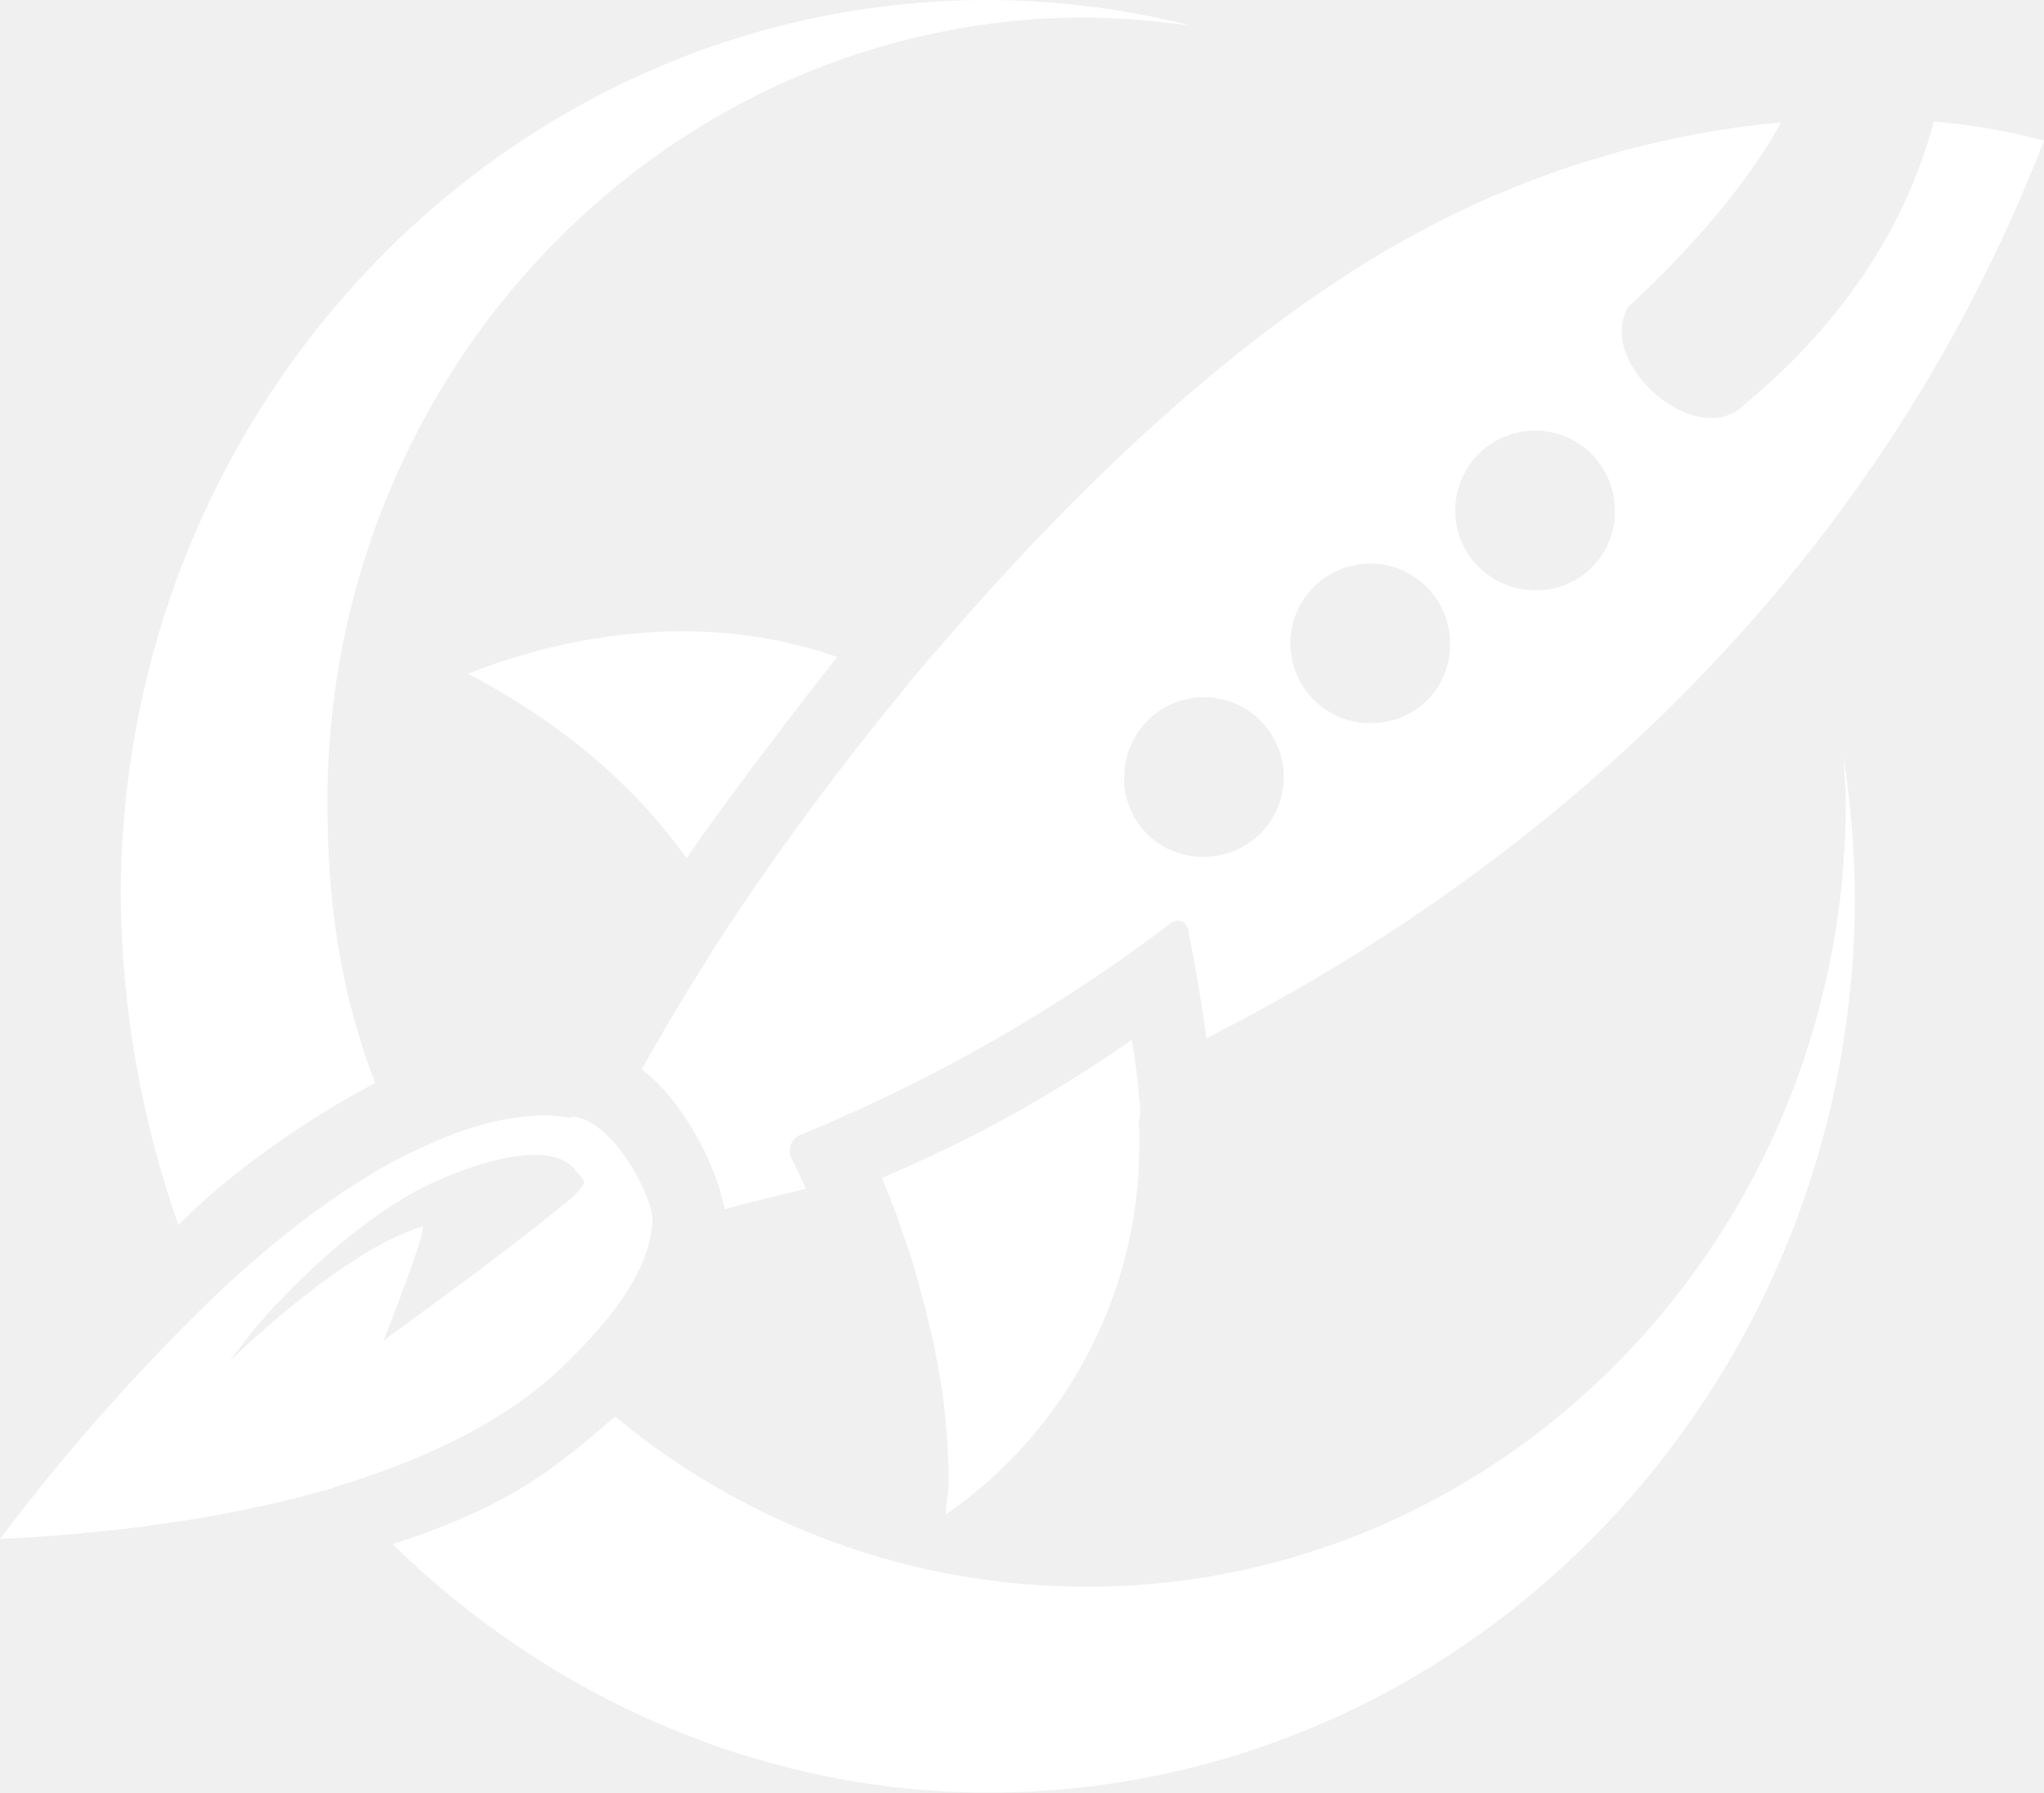
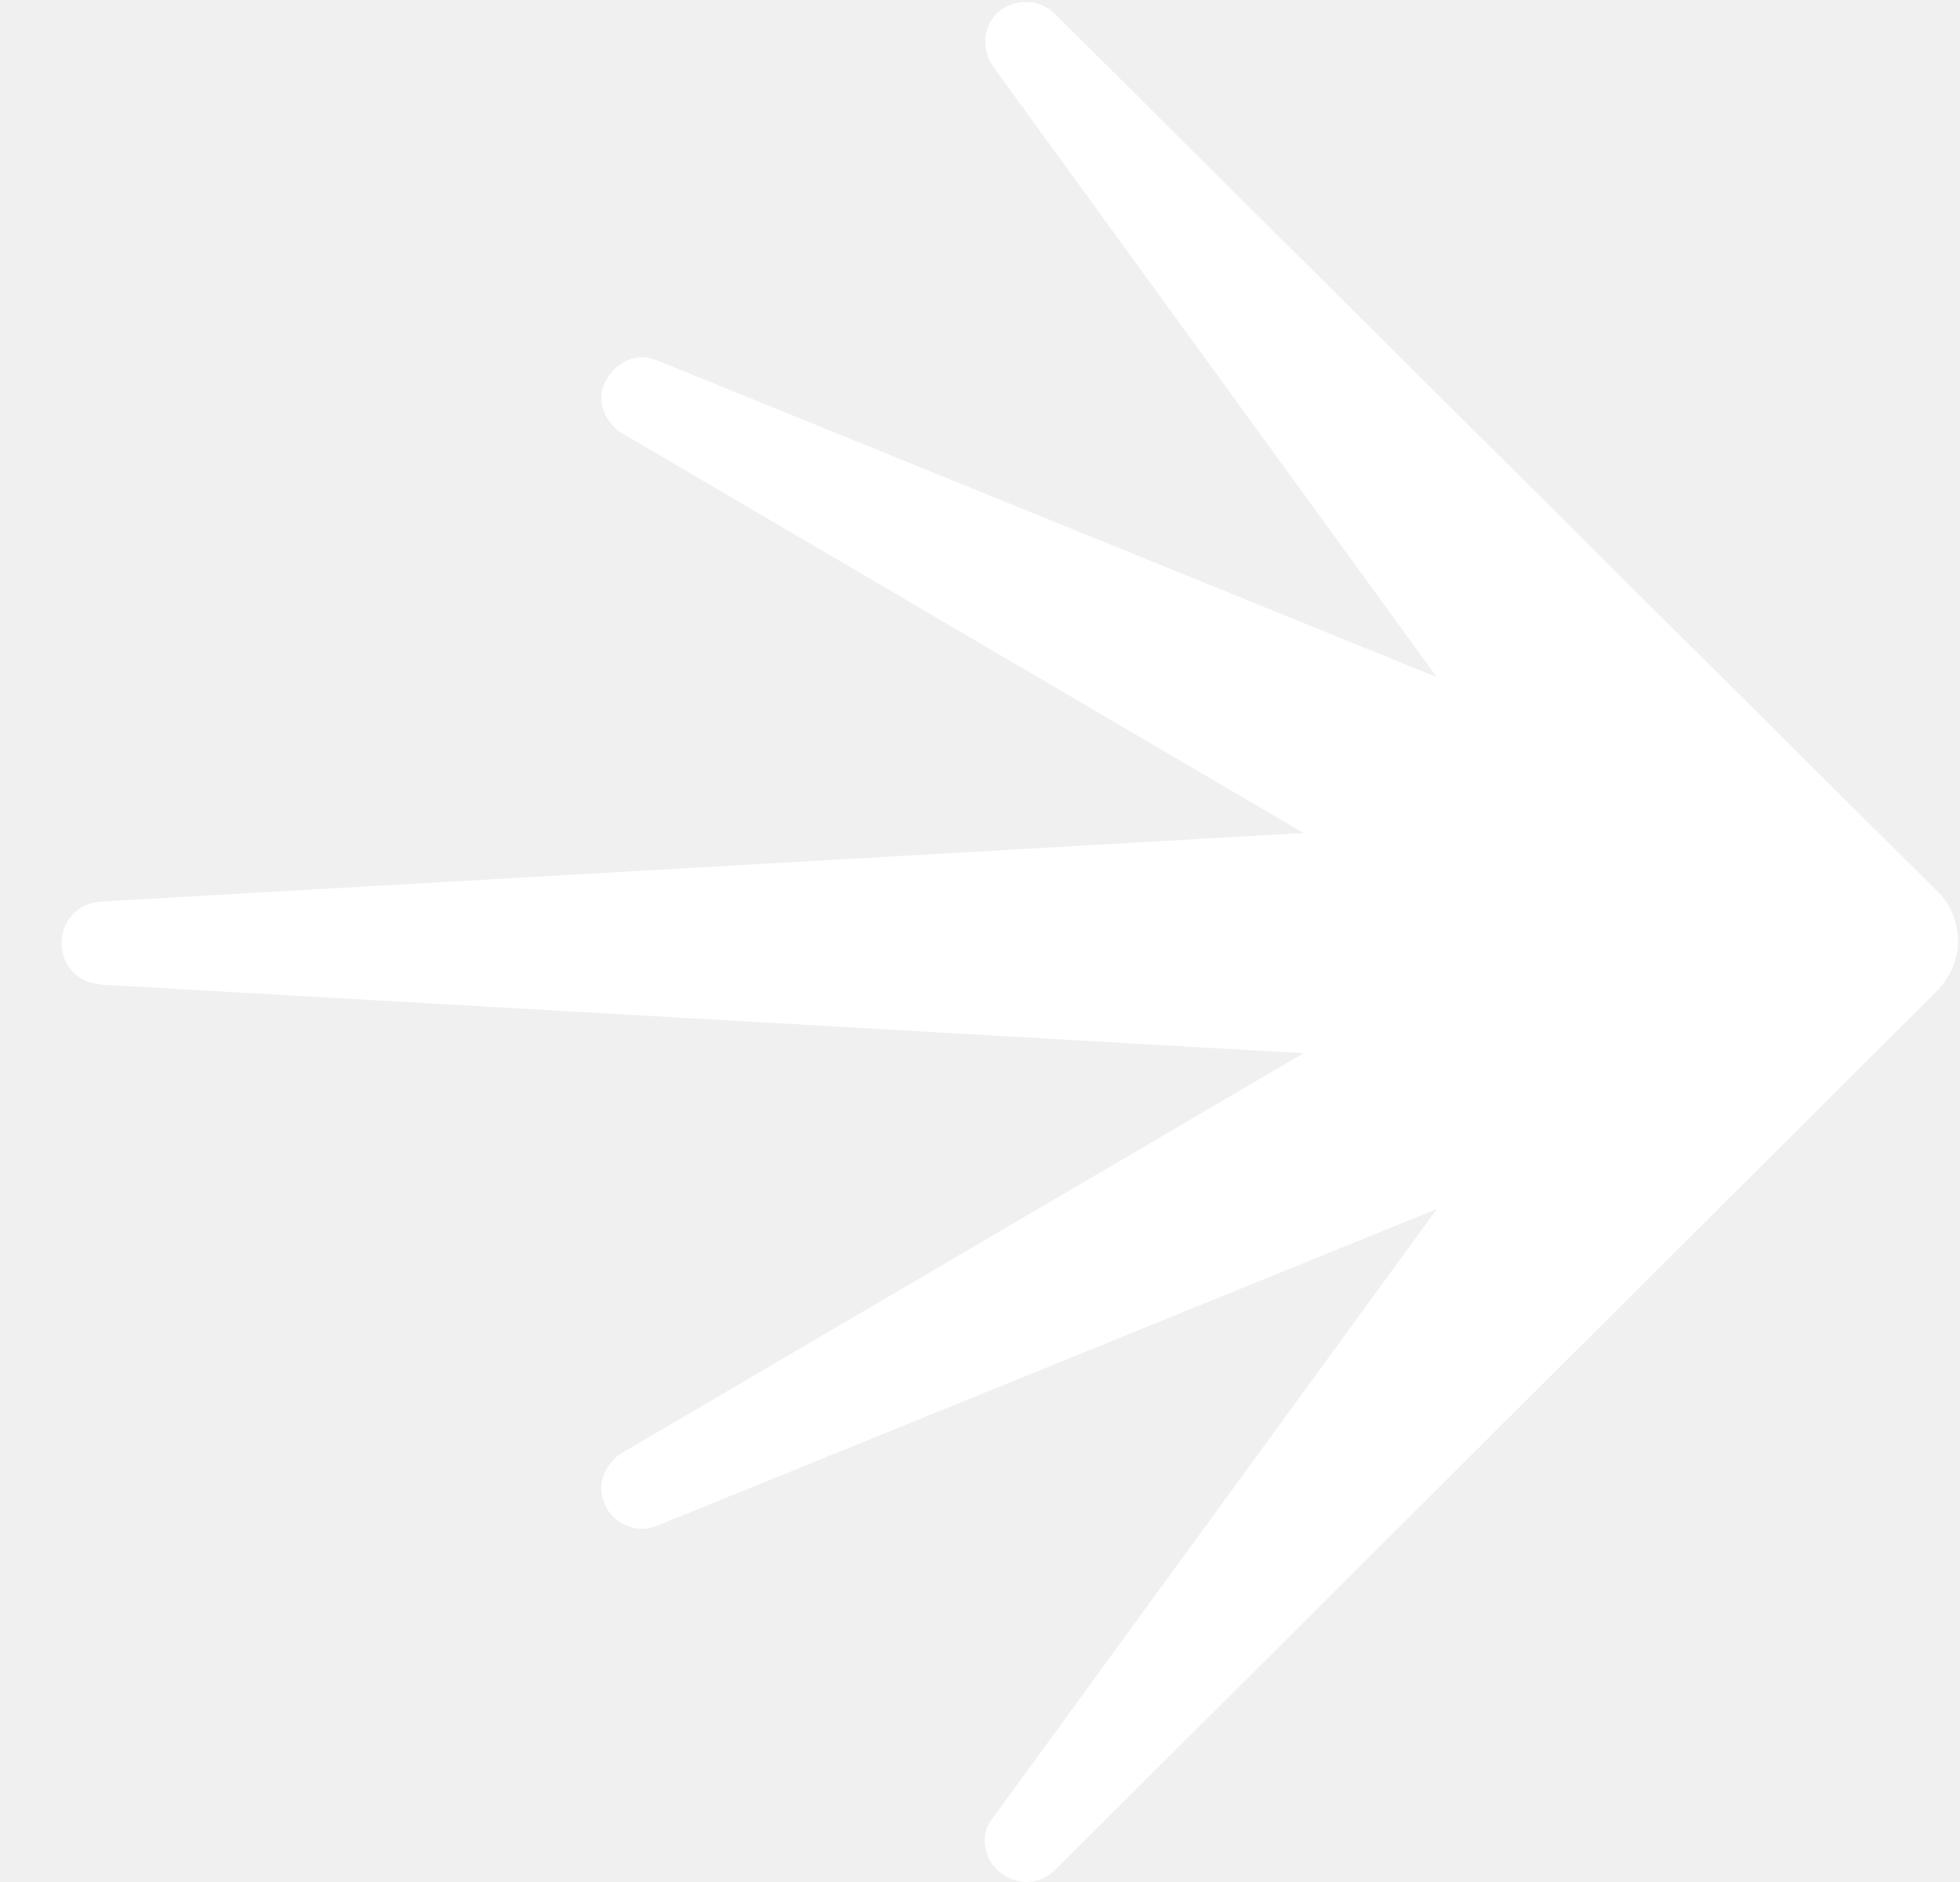
- <svg xmlns="http://www.w3.org/2000/svg" viewBox="0 0 269.1 236">
-   <defs>
-     <style>.cls-1{fill:#fff;fill-rule:evenodd;}</style>
-   </defs>
-   <g id="Layer_2" data-name="Layer 2">
-     <g id="Layer_1-2" data-name="Layer 1">
-       <g id="Mark">
-         <path class="cls-1" d="M130.1,236c62.9,0,114.1-52.9,114.1-118a125.68,125.68,0,0,0-1.5-18.4c.1,2,.3,4.1.3,6,0,57-44.8,103.3-99.9,103.3A97,97,0,0,1,81,186.5c-7.8,6.6-13.3,11.6-29.3,16.8C72,223.2,99.9,236,130.1,236Z" />
-         <path class="cls-1" d="M43.1,105.6C43.1,48.6,87.9,2.3,143,2.3a108.46,108.46,0,0,1,13.9,1.1A110.79,110.79,0,0,0,130,0C67.1,0,15.9,52.9,15.9,118a133.49,133.49,0,0,0,7.6,43.3c6.9-7.2,18.4-14.9,25.9-18.7-4.5-11.7-6.3-23.5-6.3-37Z" />
-         <path class="cls-1" d="M110.2,86.5c-20.1-7.1-39.5-1.4-48.6,2.2,14.3,7.5,23.2,16.4,28.8,24.3C95.9,104.8,108.3,88.9,110.2,86.5Z" />
-         <path class="cls-1" d="M150,144.9a79.41,79.41,0,0,0-1-8,177.47,177.47,0,0,1-21.5,12.9c-1.2.6-2.4,1.2-3.7,1.8-2.1,1-4.2,2-6.4,2.9-.4.2-.9.4-1.3.6.3.8.7,1.7,1.1,2.7.3.8.7,1.7,1,2.7.3.8.6,1.7.9,2.6a49.51,49.51,0,0,1,1.7,5.4l.9,3.3c.3,1.1.5,2.2.8,3.3a87.82,87.82,0,0,1,2.4,19.7c0,1.5-.3,3.1-.4,4.6A59.18,59.18,0,0,0,150,151v-1.3a10.87,10.87,0,0,0-.1-1.8,7.45,7.45,0,0,0,.1-3Z" />
-         <path class="cls-1" d="M254.6,16h0a84.6,84.6,0,0,1,14.5,2.5c-22.8,58.9-66.4,93.6-99.3,112.3-4.1,2.3-7.1,3.9-11,5.9-.3-2.9-1.5-10-2.4-14.4a1.39,1.39,0,0,0-2.2-.8,216.6,216.6,0,0,1-48.8,27.9,2.27,2.27,0,0,0-1.2,3.1c.6,1.2,1.3,2.7,1.9,4-4.5,1.1-9.4,2.3-10.7,2.7-1.2-6.4-5.9-14.7-10.9-18.4,1.6-3,5.1-8.9,7.6-12.9.6-.9,1.2-1.9,1.8-2.9s1.2-1.8,1.8-2.8a380.67,380.67,0,0,1,23.5-31.7c.6-.8,1.2-1.5,1.9-2.3s1.2-1.5,1.9-2.2c18.3-21.5,40.9-43.2,63.9-55.5a125.27,125.27,0,0,1,47.6-14.4c-3.3,6-9.3,14.2-19.8,24a1.56,1.56,0,0,0-.6.8,6.71,6.71,0,0,0-.6,2.8c0,3.1,2.2,6.3,4.8,8.5,4,3.2,8.4,3.8,11.1,1.3l.8-.7c12.6-10.6,20.7-23,24.4-36.8Zm-96.5,96.8h0A10.51,10.51,0,1,0,148,102.3a10.29,10.29,0,0,0,10.1,10.5Zm22.7-17.6a10.51,10.51,0,1,1,10.1-10.5,10.29,10.29,0,0,1-10.1,10.5Zm21.7-17.5a10.51,10.51,0,1,1,10.1-10.5,10.29,10.29,0,0,1-10.1,10.5Z" />
-         <path class="cls-1" d="M75.3,147c5.6.4,10.8,11,10.6,13.7-.2,3.5-1.6,9.4-11.6,19-.1.1-.2.1-.2.2l-.2.2c-7.7,7.3-18.4,12.2-29.6,15.6-.1,0-.2.1-.3.1s-.2,0-.2.1c-17.1,5-34.9,6.3-43.8,6.7a272.05,272.05,0,0,1,27.7-31.4l.2-.2.2-.2c10.1-9.6,18.7-15.4,25.6-18.9.1,0,.1-.1.2-.1s.2-.1.3-.1c11.7-5.8,18.7-5,21-4.5,0-.2,0-.2.1-.2m-1,11.5h0a11,11,0,0,0,2.6-2.7c.1-.5-.5-.9-1.2-1.8-3.7-4.7-16.3.1-22,3.4-10,5.9-18.9,15.6-22.1,20-.1.1-.1.2-.2.3a.22.22,0,0,1-.2.2c-.7,1-1.1,1.5-1.1,1.5l1.2-1.2.2-.2.2-.2c4.2-3.9,15.5-13.9,23.9-16.3.9-.2-5.1,15-5.1,15s12.8-9.4,12.9-9.5c2.1-1.6,4.2-3.2,6.1-4.7.8-.6,1.6-1.2,2.3-1.8.9-.7,1.8-1.4,2.5-2Z" />
-       </g>
-     </g>
-   </g>
+ <svg xmlns="http://www.w3.org/2000/svg" width="25" height="24" viewBox="0 0 25 24" fill="none">
+   <path d="M13.092 24C12.906 24 12.72 23.894 12.614 23.709C12.534 23.523 12.534 23.338 12.667 23.179L18.328 15.417L8.414 19.444C8.334 19.47 8.281 19.497 8.201 19.497C7.962 19.497 7.749 19.338 7.696 19.126C7.617 18.914 7.723 18.675 7.909 18.543L16.627 13.431L1.29 12.556C0.971 12.53 0.785 12.291 0.785 12.027C0.785 11.788 0.945 11.523 1.29 11.497L16.627 10.623L7.909 5.51C7.723 5.377 7.617 5.139 7.696 4.927C7.776 4.715 7.962 4.556 8.201 4.556C8.281 4.556 8.334 4.583 8.414 4.609L18.328 8.636L12.667 0.848C12.56 0.689 12.534 0.477 12.614 0.318C12.693 0.132 12.88 0.026 13.092 0.026C13.225 0.026 13.358 0.079 13.464 0.185L24.734 11.391C24.894 11.55 24.974 11.788 24.974 12C24.974 12.212 24.894 12.424 24.734 12.609L13.464 23.841C13.358 23.947 13.225 24 13.092 24Z" fill="white" />
</svg>
